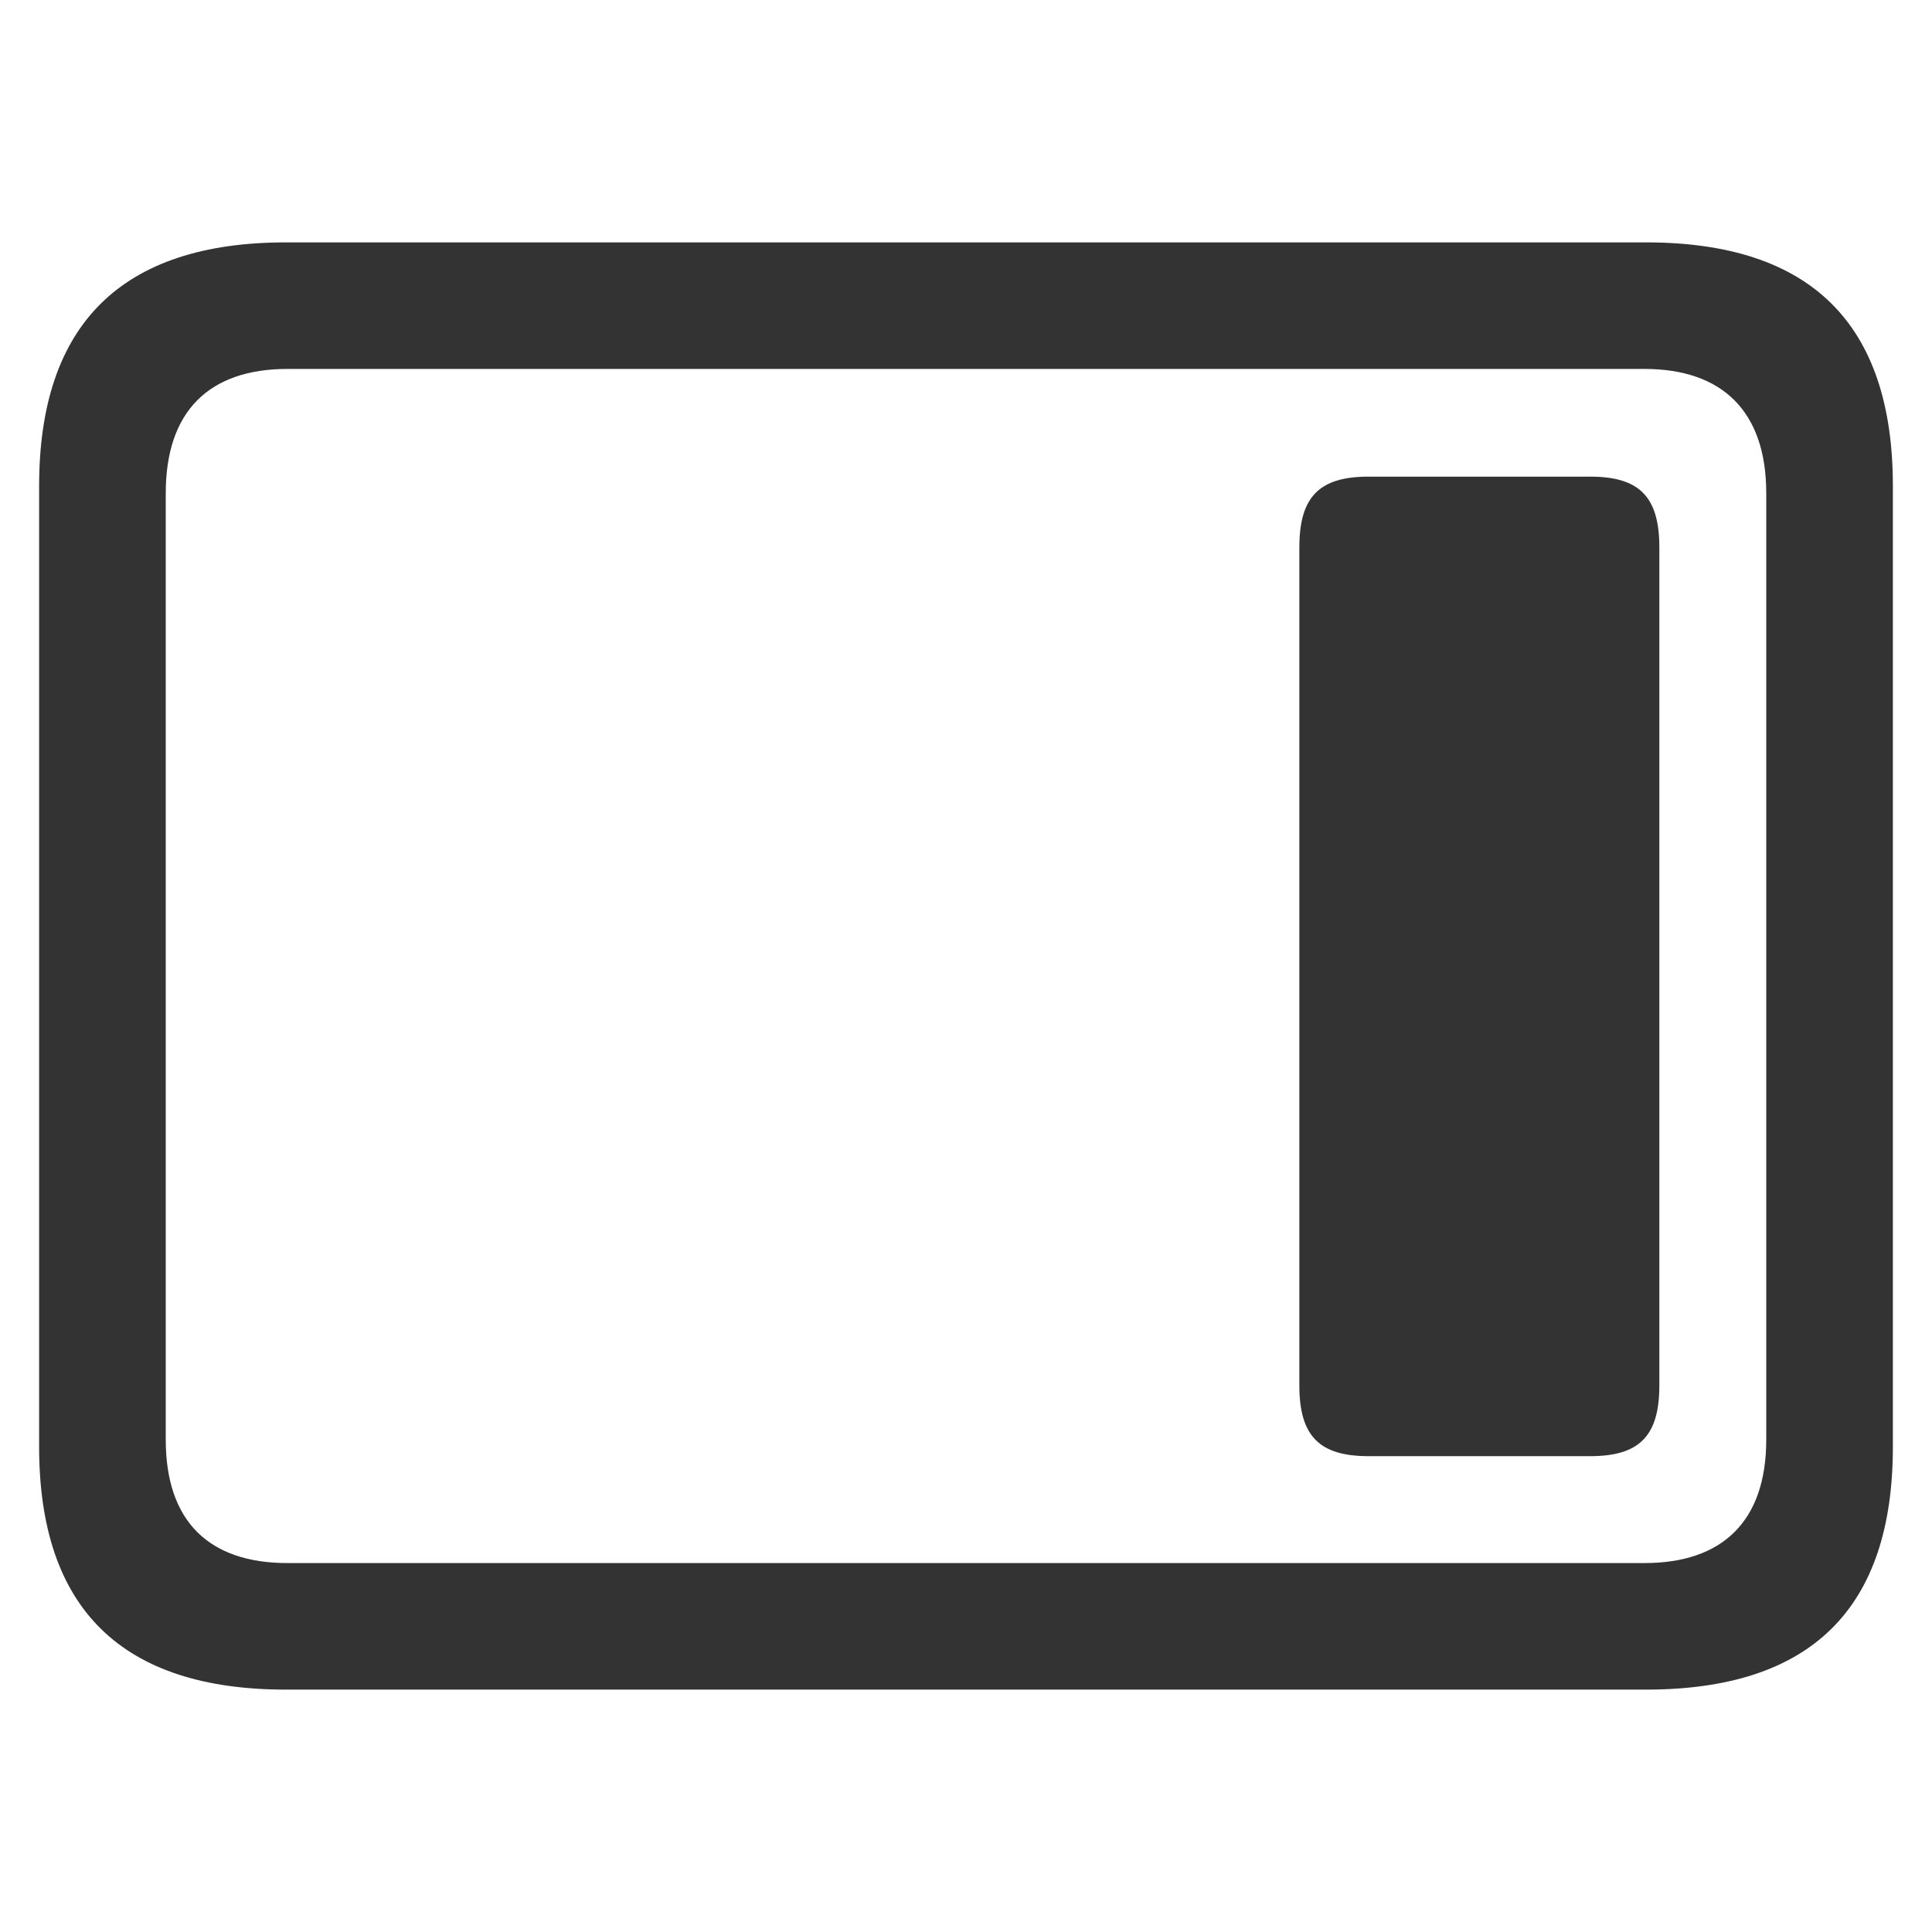
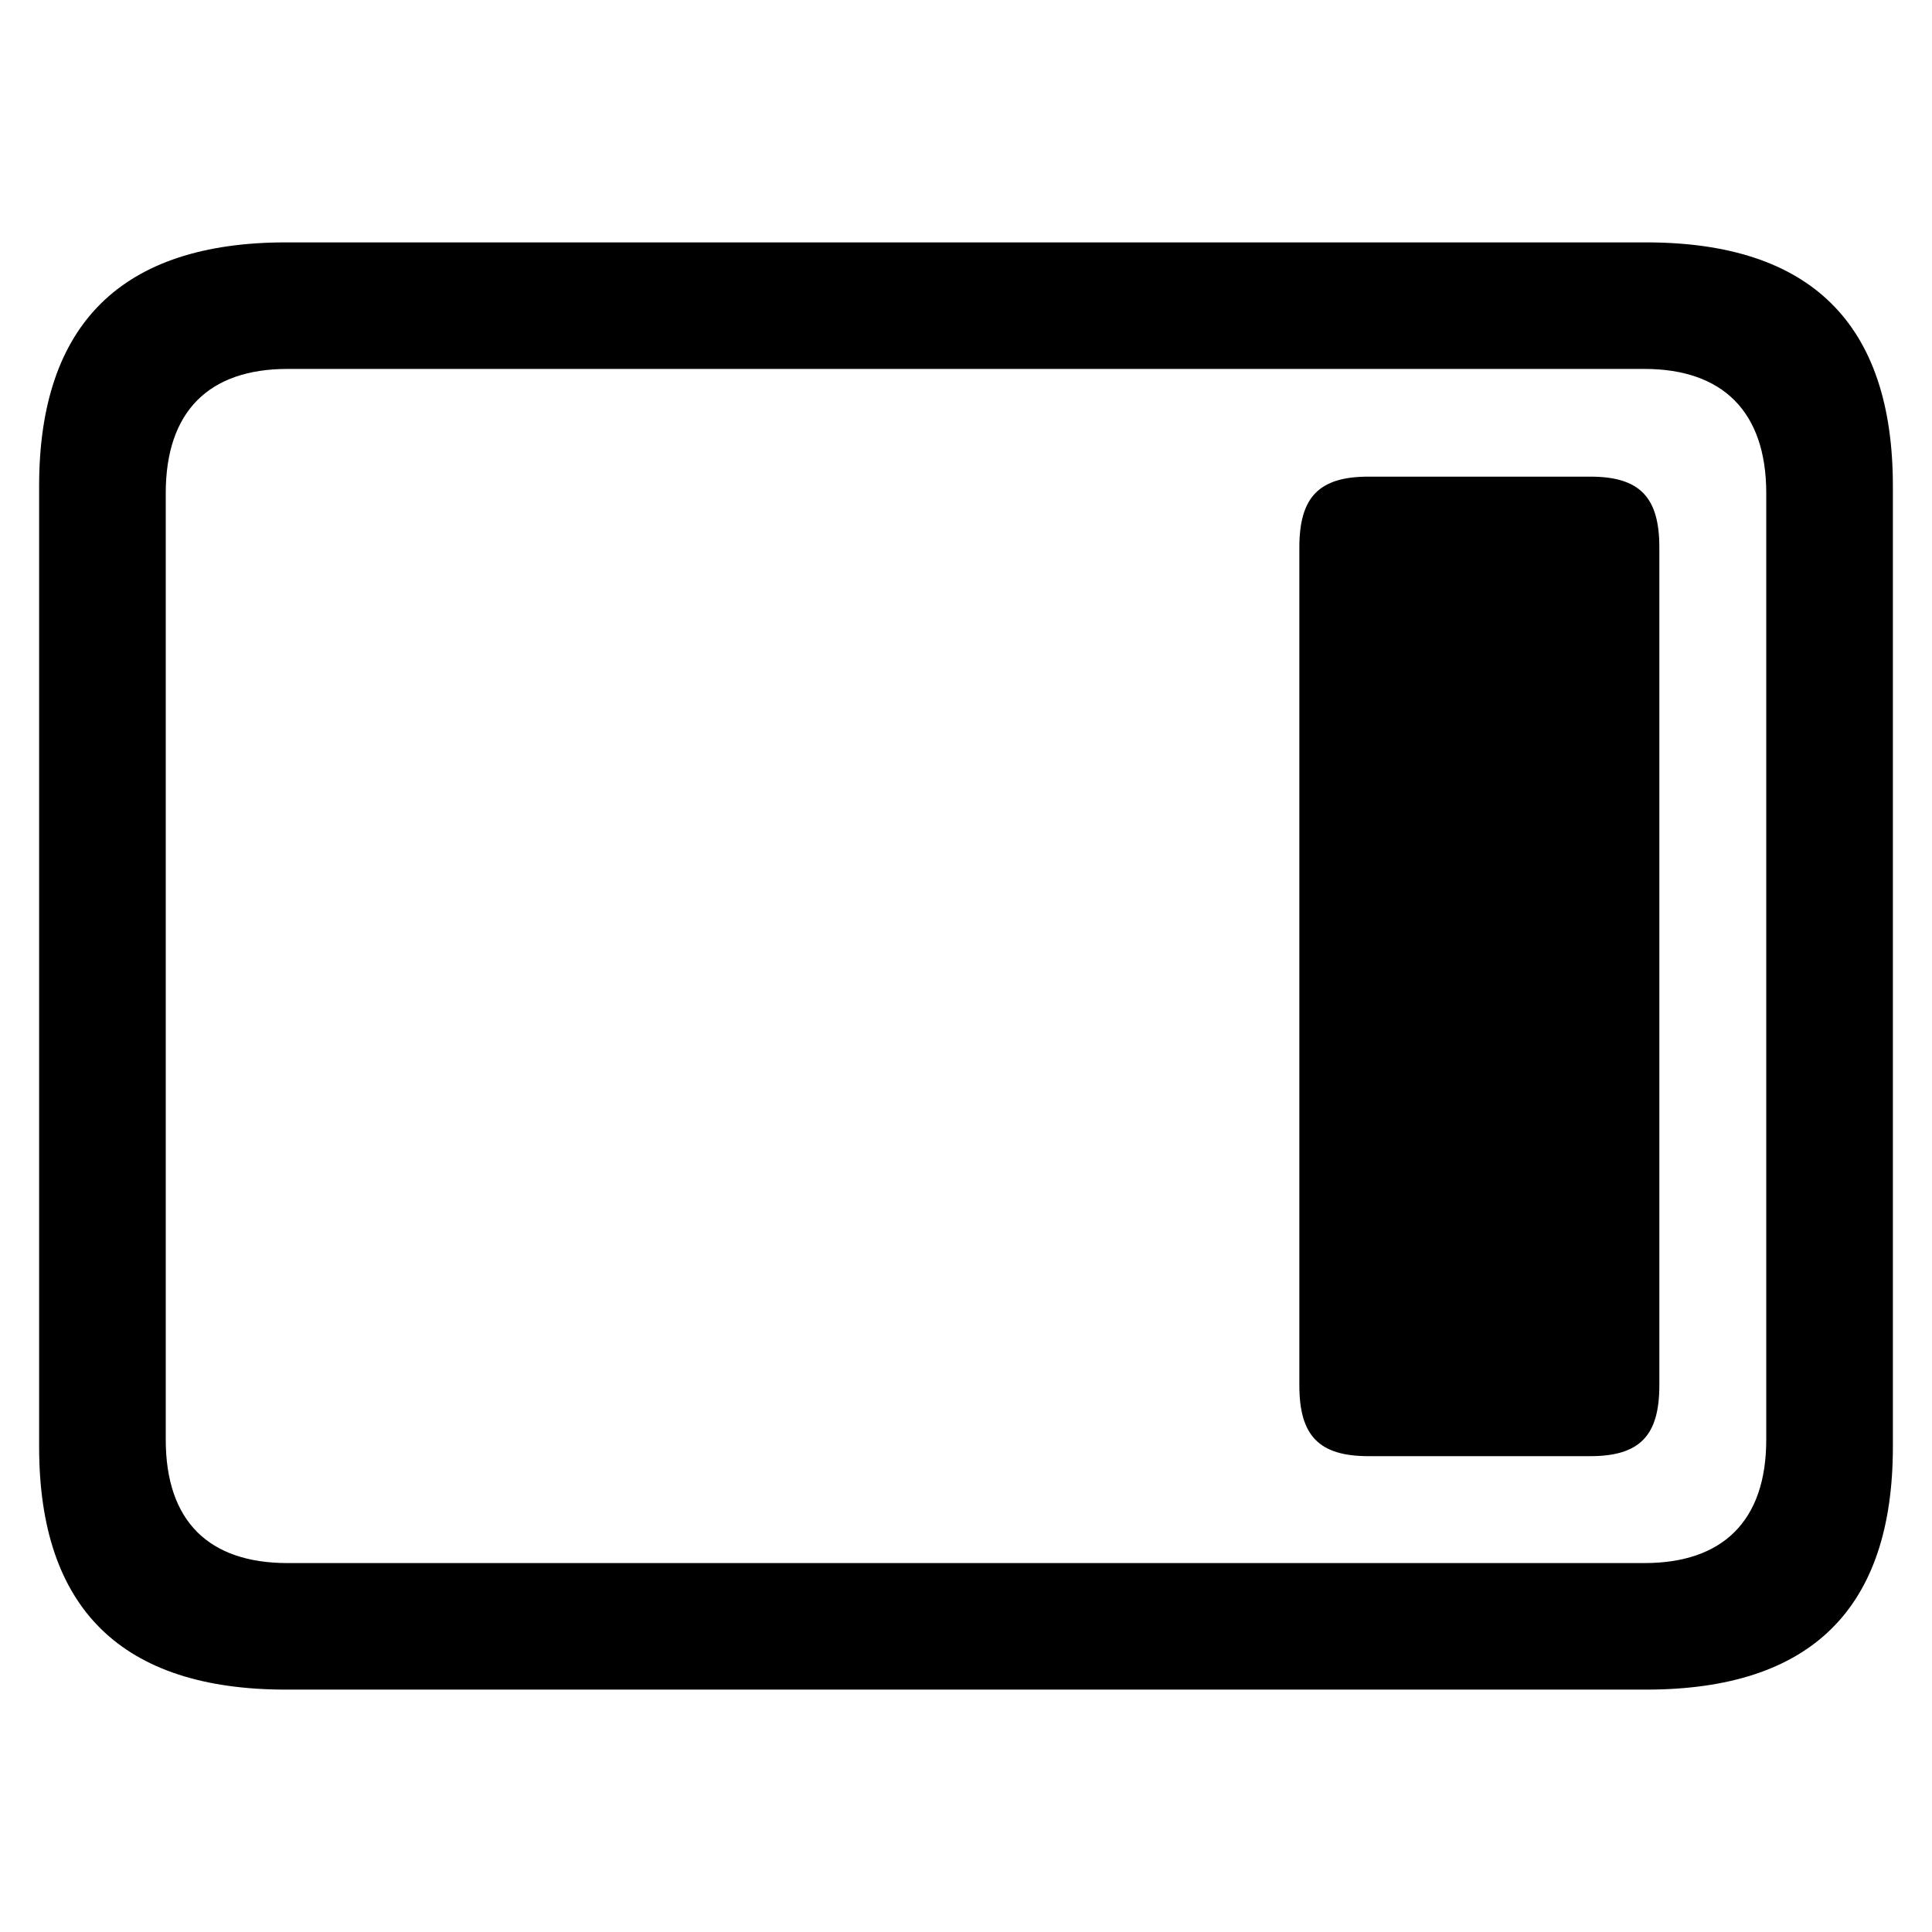
<svg xmlns="http://www.w3.org/2000/svg" preserveAspectRatio="none" overflow="visible" style="display: block;" width="24" height="24" viewBox="0 0 24 24" fill="none">
  <g id="HarmonyOS Icon">
-     <path id="Union" d="M20.447 3.011C22.498 3.011 23.514 4.026 23.514 6.038V17.972C23.514 19.983 22.498 20.989 20.447 20.989H3.553C1.512 20.989 0.486 19.983 0.486 17.972V6.038C0.486 4.026 1.512 3.011 3.553 3.011H20.447ZM3.572 4.583C2.596 4.583 2.059 5.11 2.059 6.126V17.884C2.059 18.899 2.596 19.417 3.572 19.417H20.428C21.395 19.417 21.941 18.899 21.941 17.884V6.126C21.941 5.11 21.395 4.583 20.428 4.583H3.572ZM19.754 5.921C20.369 5.921 20.613 6.175 20.613 6.8V17.21C20.613 17.835 20.369 18.089 19.754 18.089H17C16.385 18.089 16.141 17.835 16.141 17.21V6.8C16.141 6.175 16.385 5.921 17 5.921H19.754Z" fill="currentColor" fill-opacity="0.8" />
+     <path id="Union" d="M20.447 3.011C22.498 3.011 23.514 4.026 23.514 6.038V17.972C23.514 19.983 22.498 20.989 20.447 20.989H3.553C1.512 20.989 0.486 19.983 0.486 17.972V6.038C0.486 4.026 1.512 3.011 3.553 3.011H20.447ZM3.572 4.583C2.596 4.583 2.059 5.11 2.059 6.126V17.884C2.059 18.899 2.596 19.417 3.572 19.417H20.428C21.395 19.417 21.941 18.899 21.941 17.884V6.126C21.941 5.11 21.395 4.583 20.428 4.583H3.572ZM19.754 5.921C20.369 5.921 20.613 6.175 20.613 6.8V17.21C20.613 17.835 20.369 18.089 19.754 18.089H17C16.385 18.089 16.141 17.835 16.141 17.21V6.8C16.141 6.175 16.385 5.921 17 5.921H19.754Z" fill="currentColor" />
  </g>
</svg>
